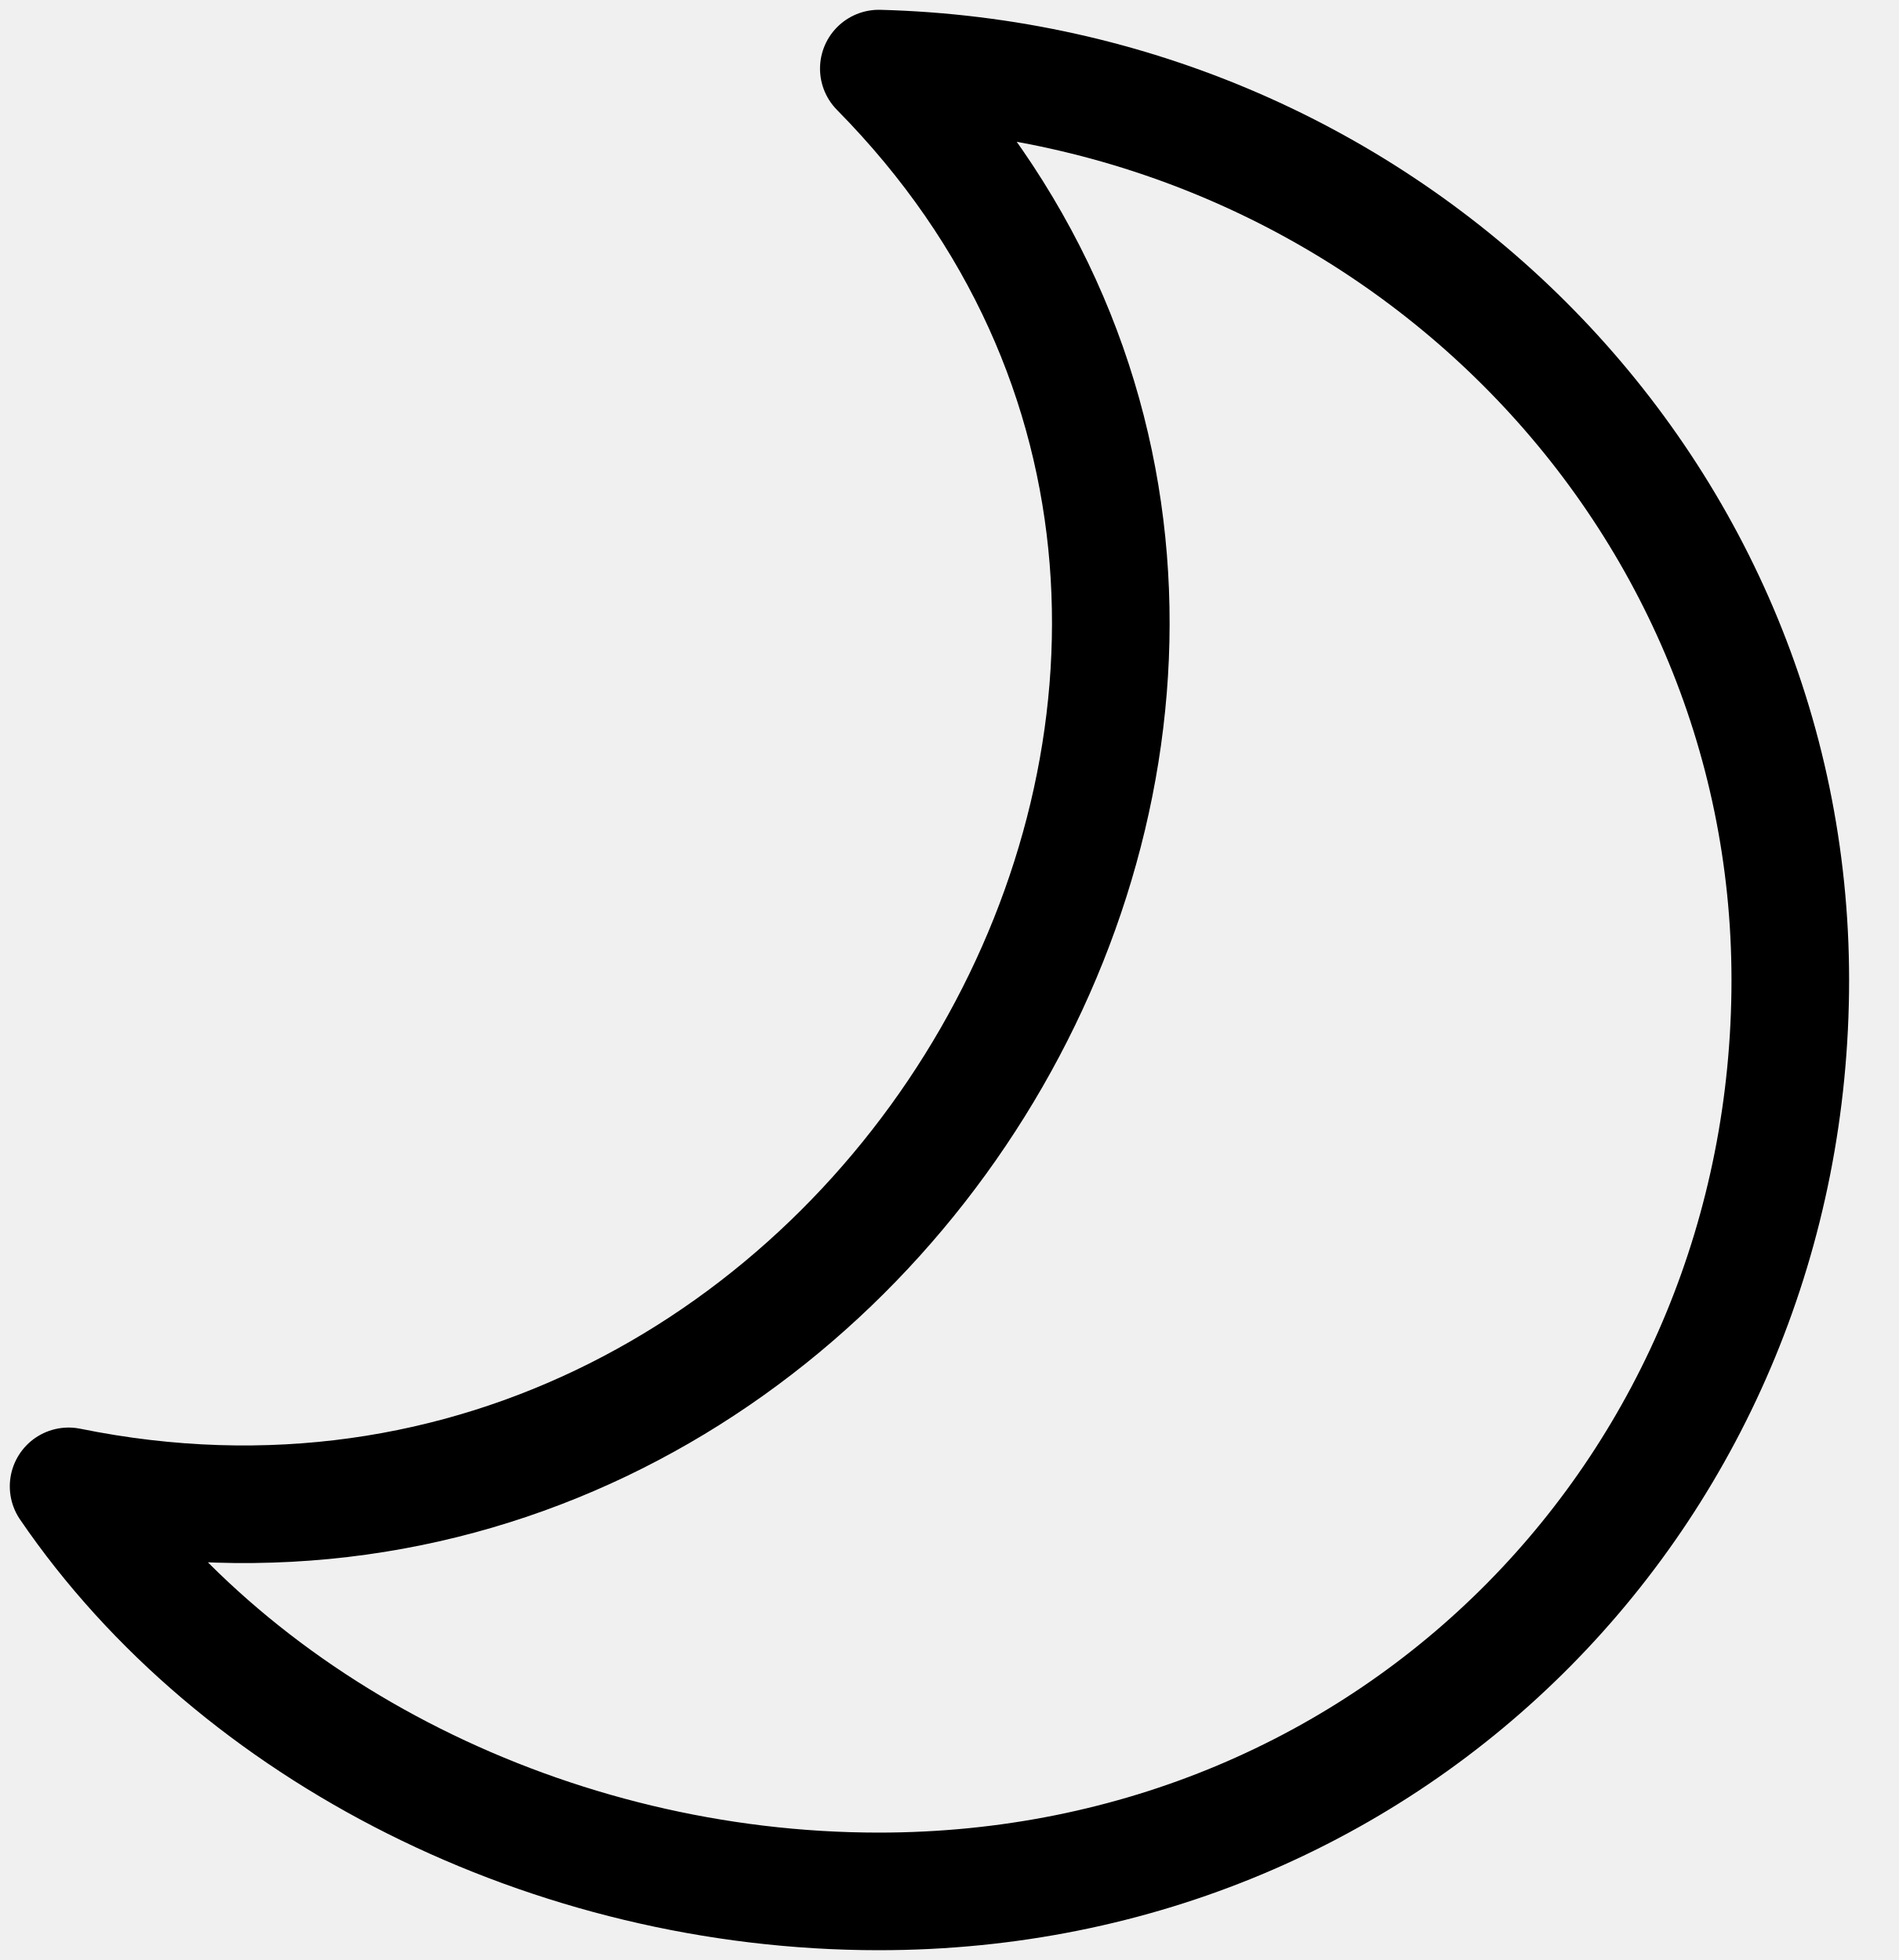
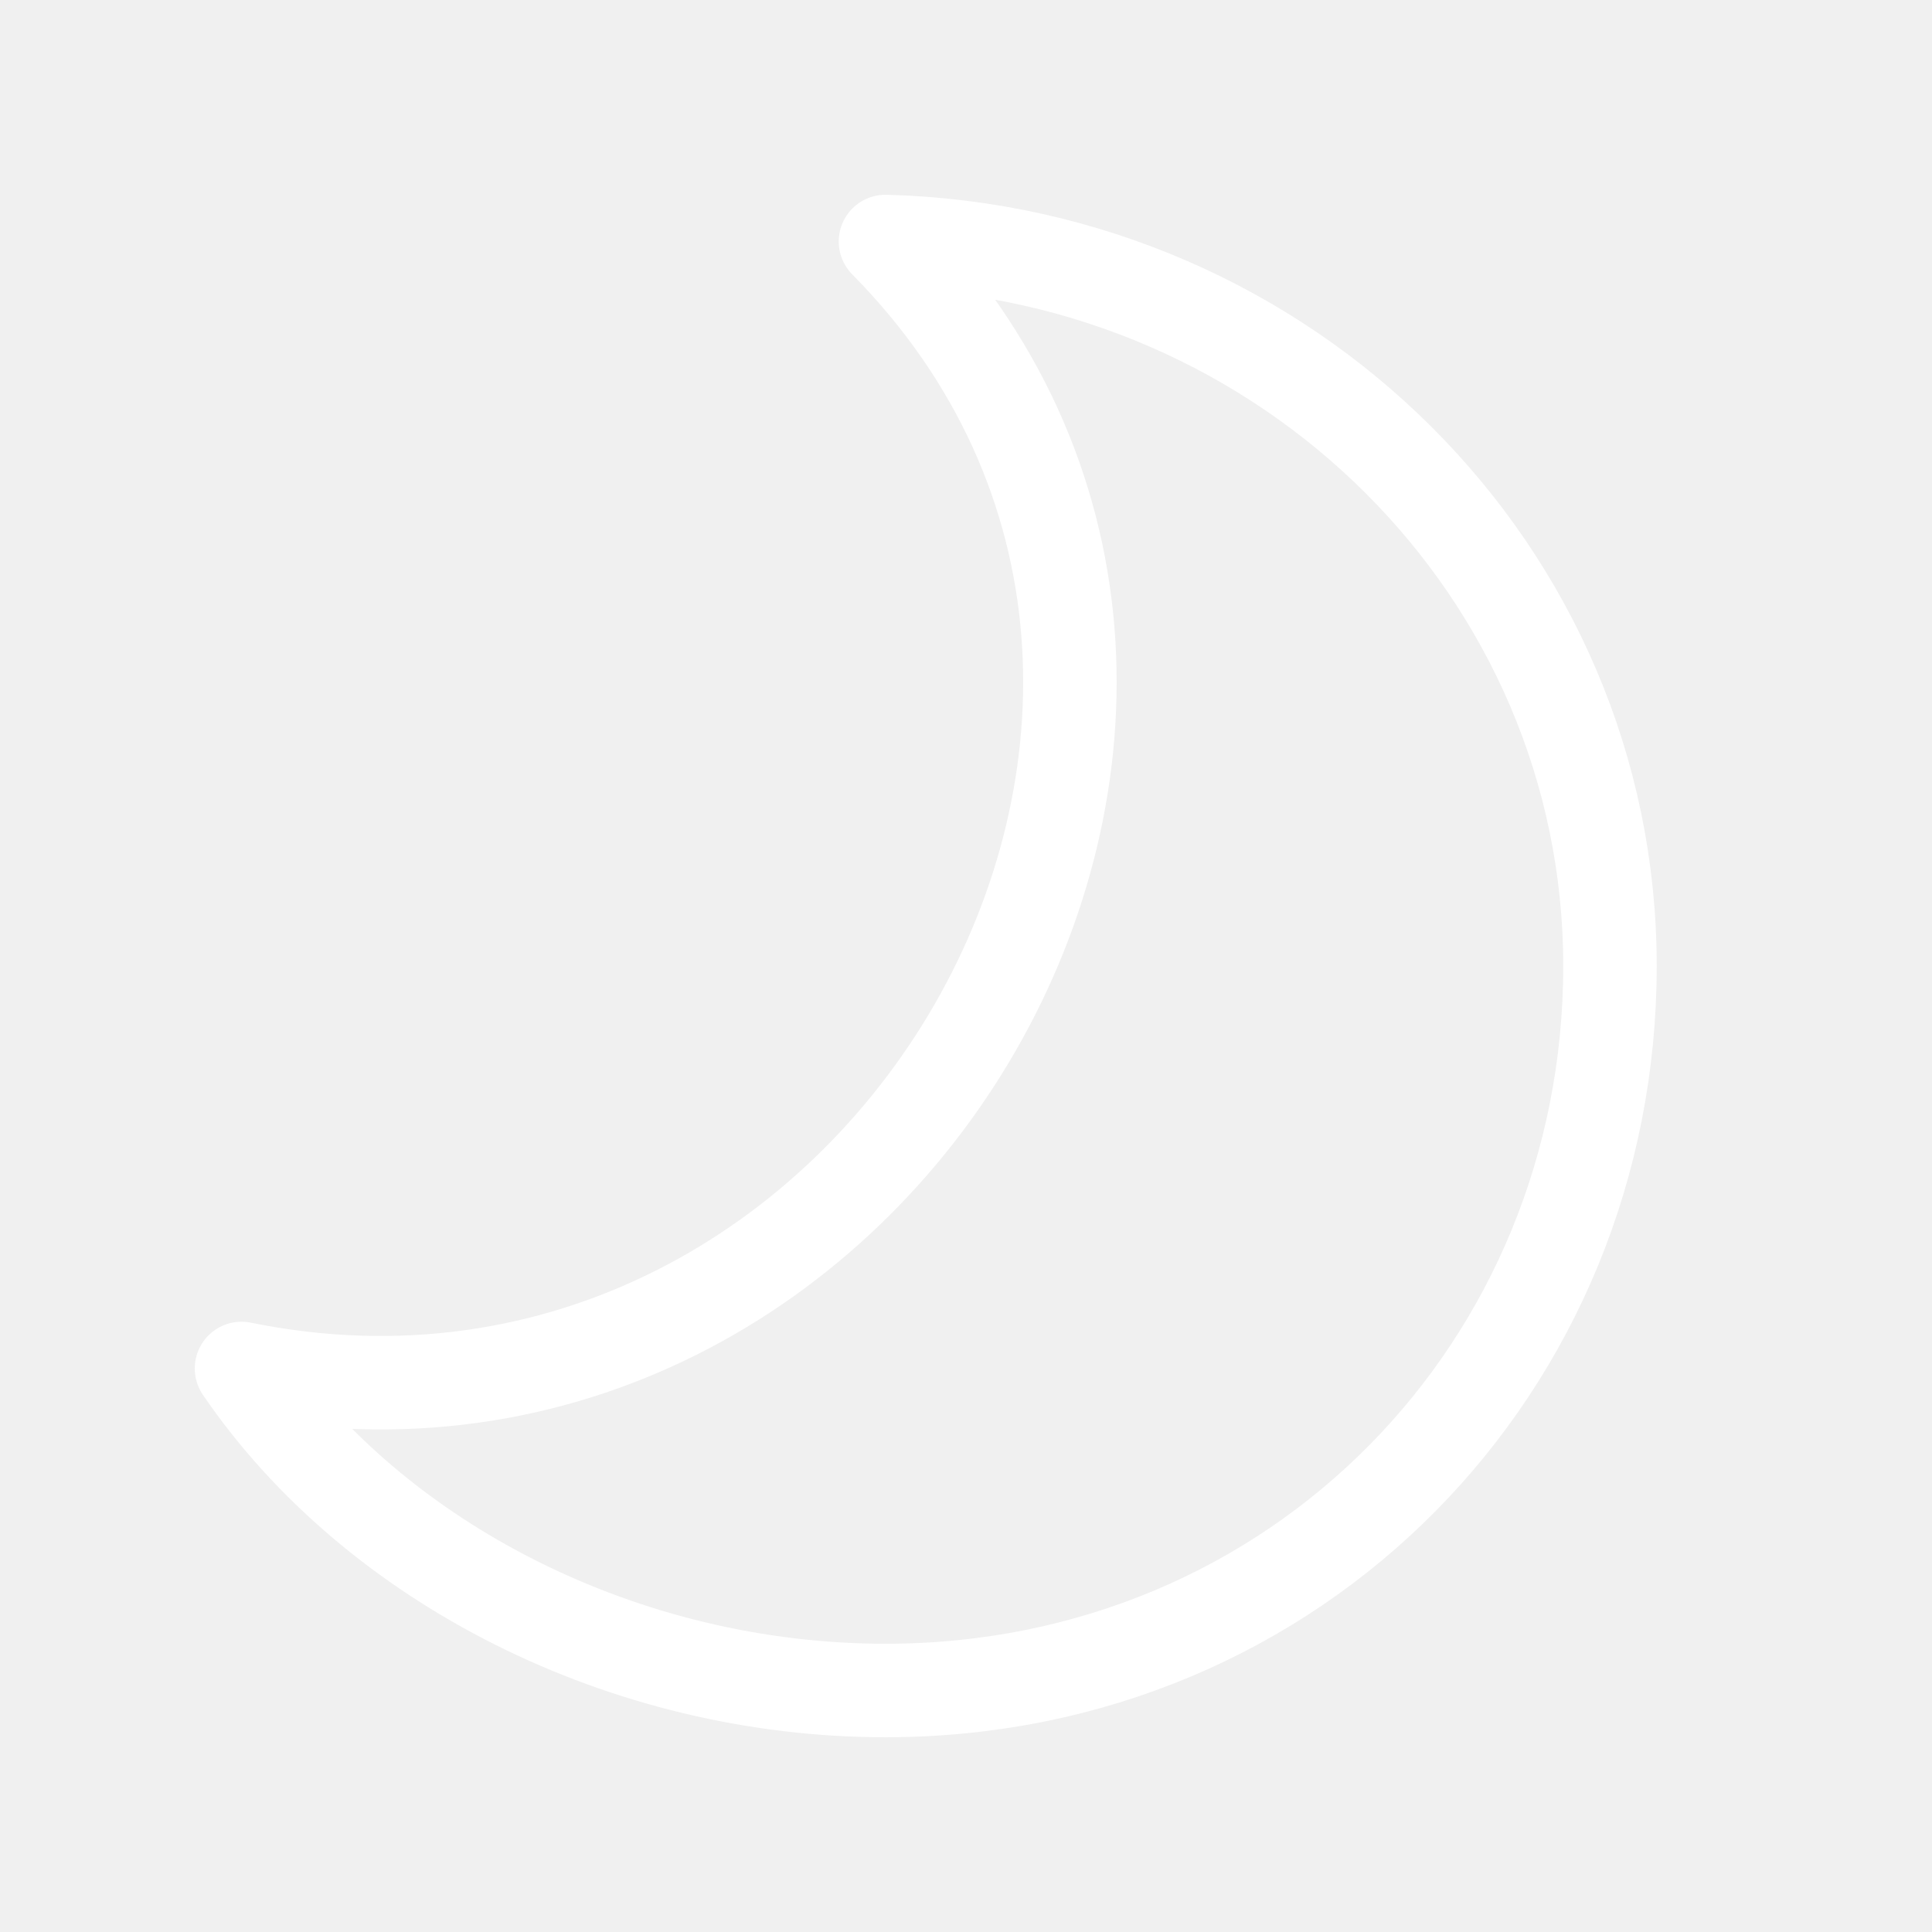
- <svg xmlns="http://www.w3.org/2000/svg" version="1.1" width="31" height="32" viewBox="0 0 31 32">
-   <path fill="none" stroke-linejoin="round" stroke-linecap="butt" stroke-miterlimit="4" stroke-width="1.92" stroke="#000" d="M1.12 24.267c13.147 2.675 22.622-13.627 13.227-23.147 8.268 0.217 14.88 6.798 14.88 14.88 0 8.22-6.417 14.88-14.88 14.88-5.338 0-10.483-2.593-13.227-6.613z" />
+ <svg xmlns="http://www.w3.org/2000/svg" width="31" height="31" viewBox="0 0 31 31" fill="none">
+   <g id="outline / moon">
+     <path id="shape" d="M3.875 21.958C14.146 24.048 21.549 11.312 14.208 3.875C20.668 4.045 25.833 9.186 25.833 15.5C25.833 21.922 20.82 27.125 14.208 27.125C10.038 27.125 6.018 25.099 3.875 21.958Z" stroke="white" stroke-width="1.5" stroke-linejoin="round" />
+   </g>
</svg>
